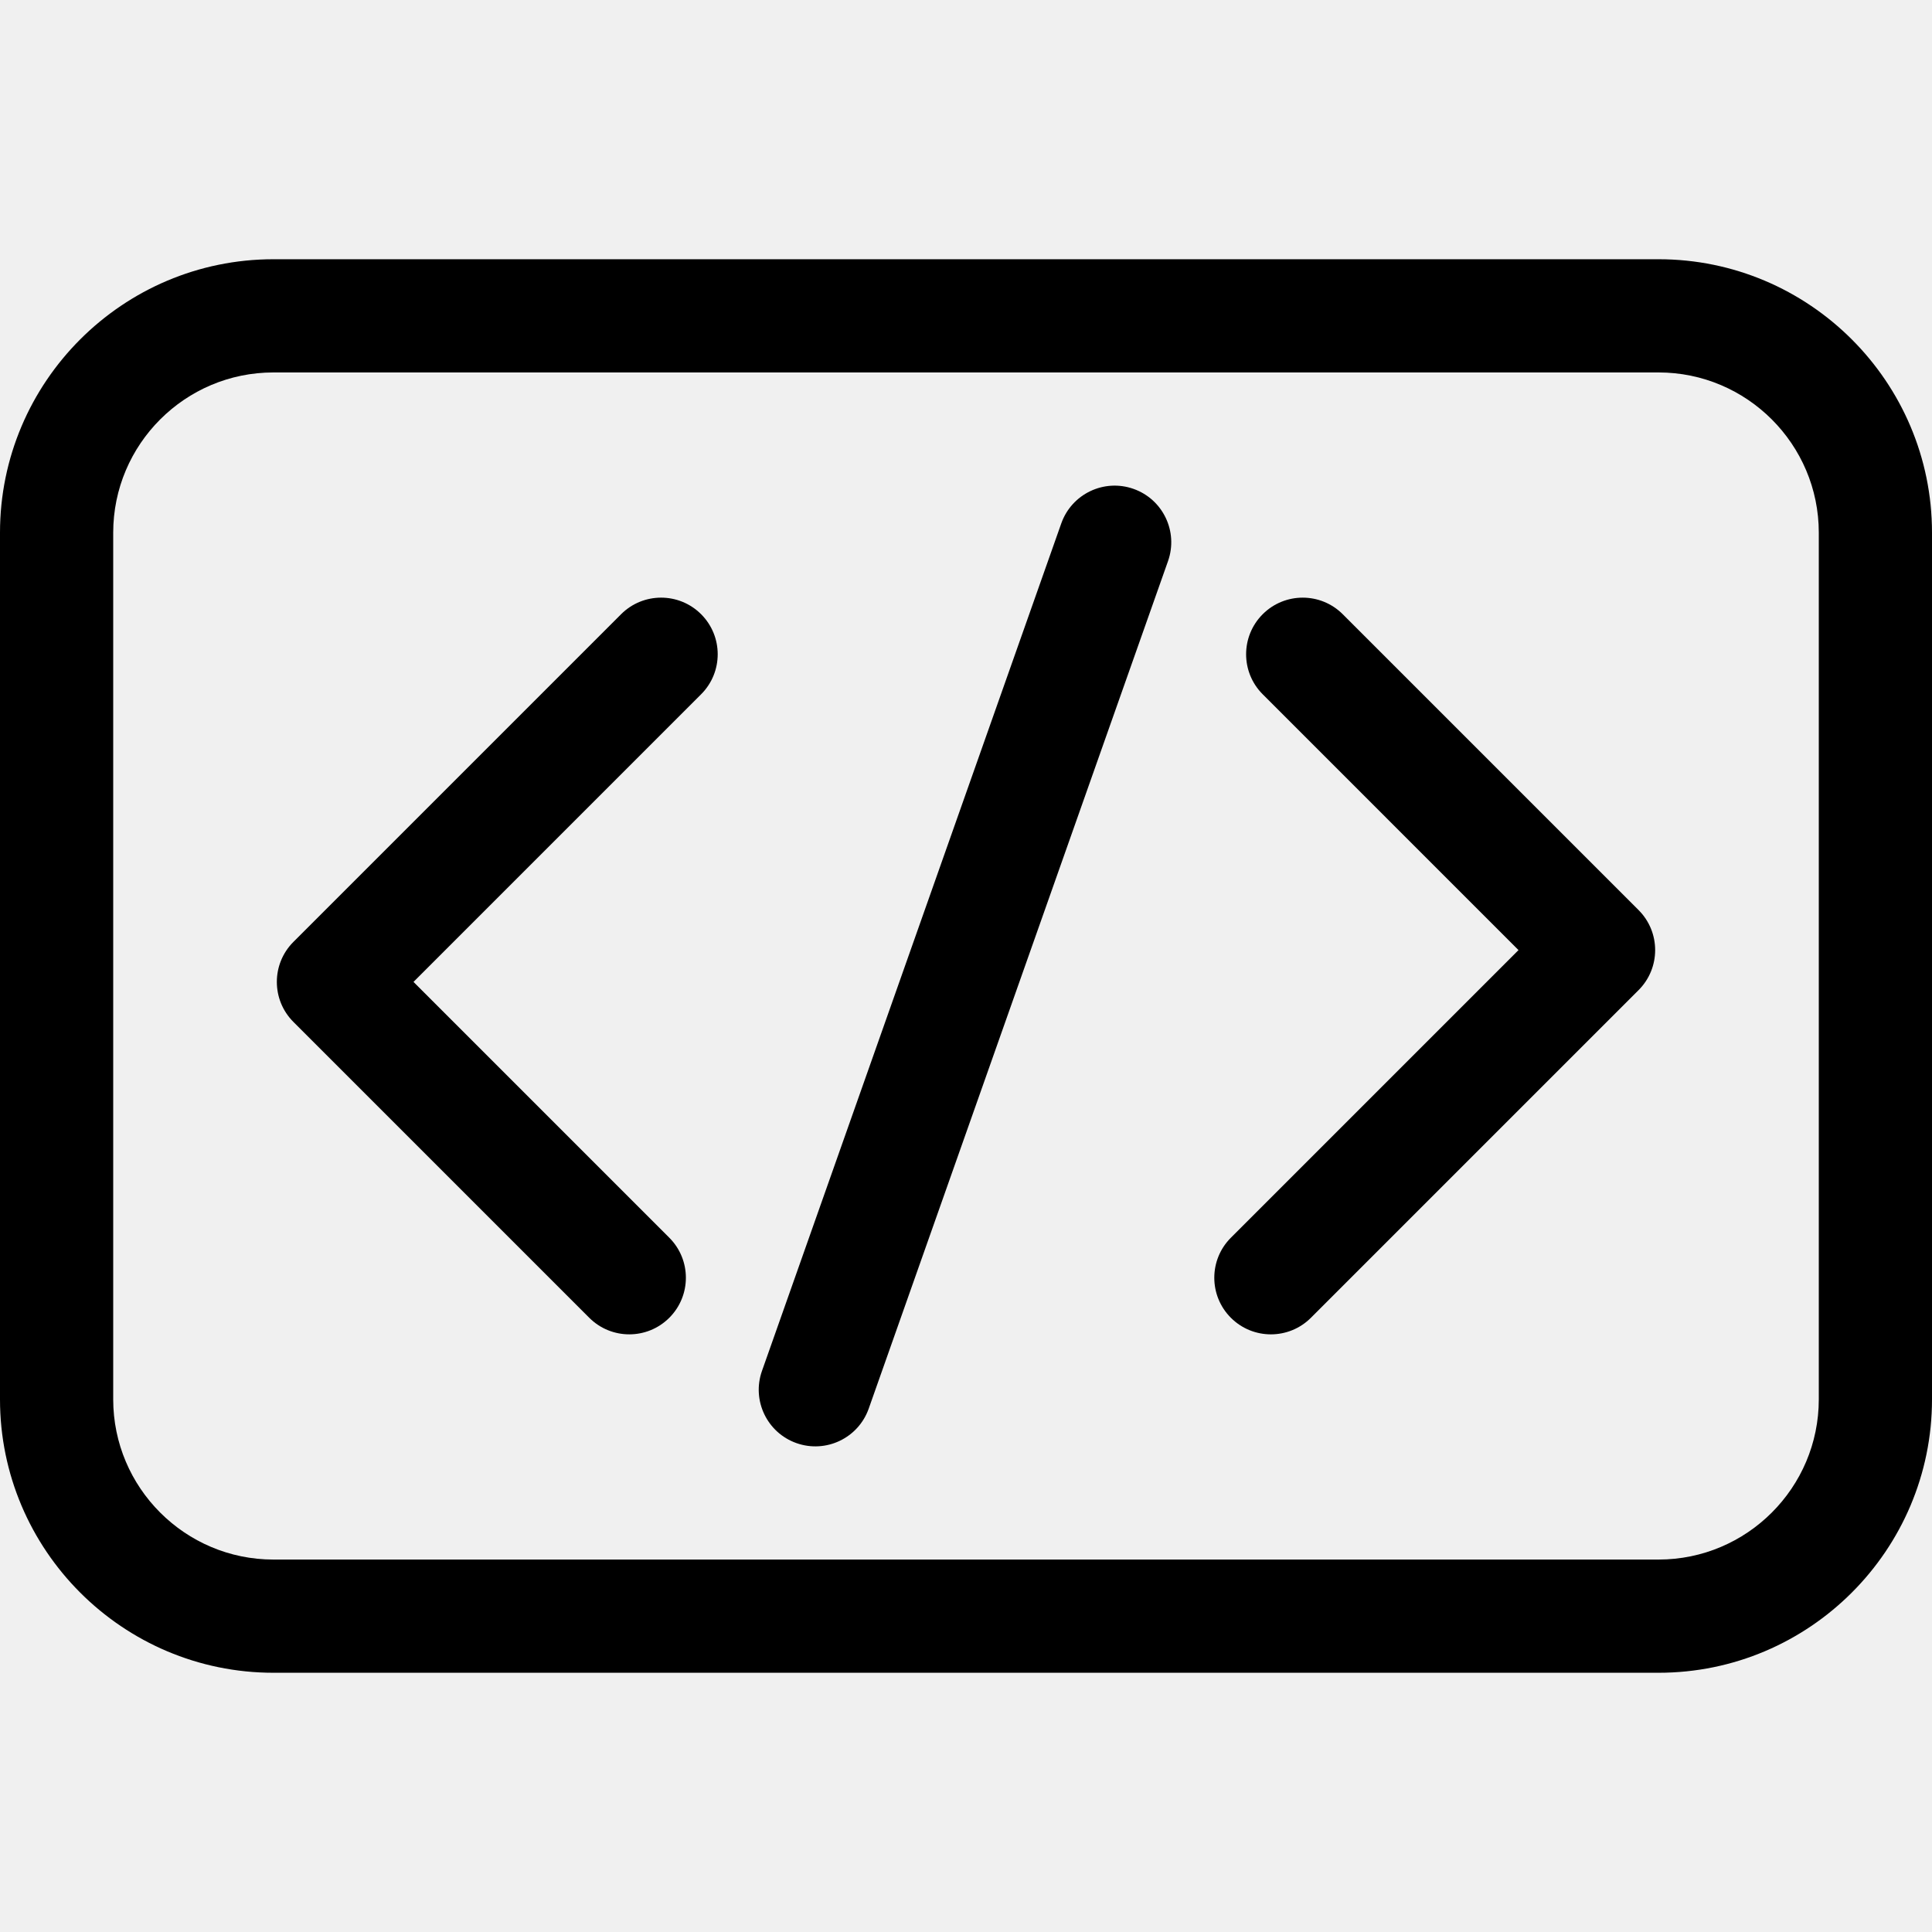
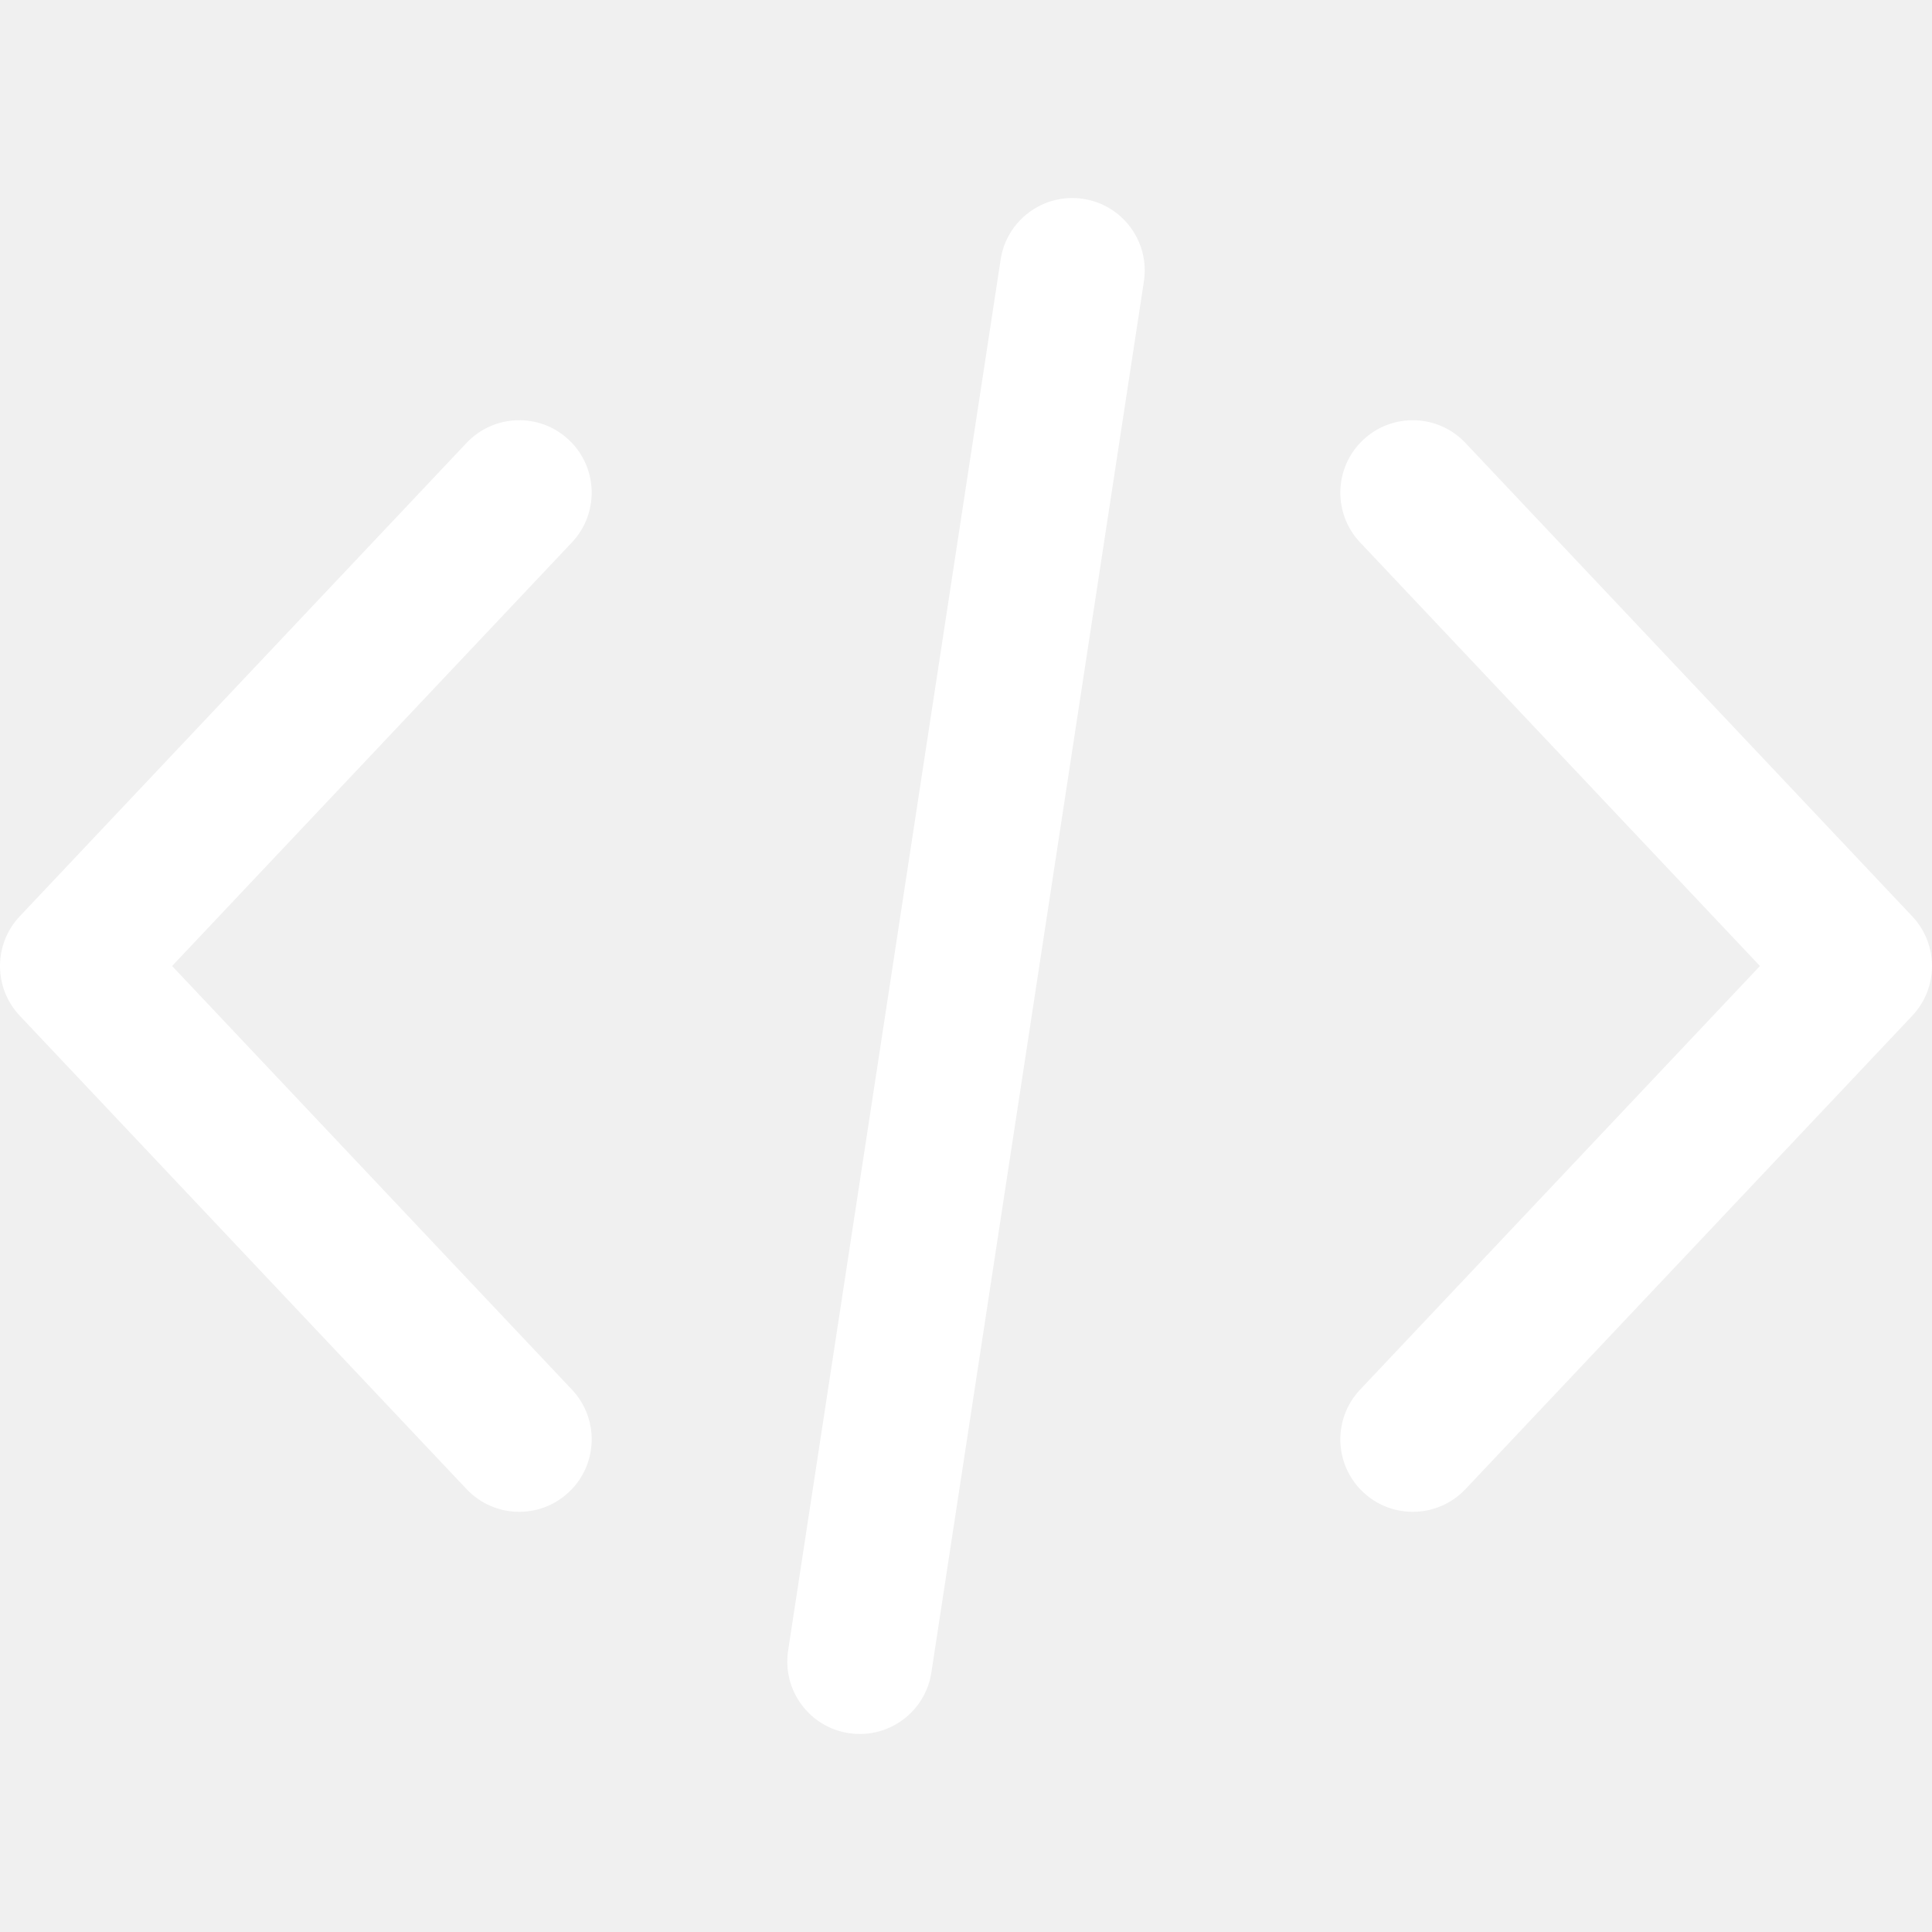
- <svg xmlns="http://www.w3.org/2000/svg" id="Capa_1" enable-background="new 0 0 512 512" height="512" viewBox="0 0 512 512" width="512">
+ <svg xmlns="http://www.w3.org/2000/svg" version="1.1" width="512" height="512" x="0" y="0" viewBox="0 0 511.997 511.997" style="enable-background:new 0 0 512 512" xml:space="preserve" class="">
  <g>
-     <path d="m164.593 162.777-86.833 86.833c-5.858 5.858-5.858 15.355 0 21.213l78.4 78.4c5.857 5.858 15.355 5.859 21.213 0 5.858-5.858 5.858-15.355 0-21.213l-67.793-67.794 76.226-76.227c5.858-5.858 5.858-15.355 0-21.213s-15.356-5.858-21.213.001z" />
-     <path d="m355.84 162.777c-5.857-5.858-15.355-5.858-21.213 0s-5.858 15.355 0 21.213l67.793 67.794-76.226 76.227c-5.858 5.858-5.858 15.355 0 21.213 5.857 5.858 15.355 5.859 21.213 0l86.833-86.833c5.858-5.858 5.858-15.355 0-21.213z" />
-     <path d="m300.389 129.558c-7.814-2.76-16.38 1.338-19.139 9.149l-79.318 224.597c-2.758 7.812 1.337 16.38 9.149 19.139 7.809 2.758 16.38-1.336 19.139-9.149l79.318-224.597c2.758-7.812-1.338-16.381-9.149-19.139z" />
-     <path d="m439.536 68.701h-367.072c-39.957 0-72.464 32.507-72.464 72.464v229.67c0 39.957 32.507 72.464 72.464 72.464h367.072c39.957 0 72.464-32.507 72.464-72.464v-229.67c0-39.957-32.507-72.464-72.464-72.464zm42.464 302.134c0 23.415-19.049 42.464-42.464 42.464h-367.072c-23.415 0-42.464-19.049-42.464-42.464v-229.67c0-23.415 19.049-42.464 42.464-42.464h367.072c23.415 0 42.464 19.049 42.464 42.464z" />
+     <g>
+       <g>
+         <path d="M506.76,242.828l-118.4-125.44c-7.277-7.718-19.424-8.07-27.142-0.787c-7.706,7.277-8.064,19.43-0.781,27.142    l105.965,112.256L360.437,368.268c-7.283,7.712-6.925,19.859,0.781,27.142c3.712,3.501,8.454,5.235,13.178,5.235    c5.101,0,10.195-2.022,13.965-6.01l118.4-125.446C513.742,261.785,513.742,250.226,506.76,242.828z" fill="#ffffff" data-original="#000000" style="" class="" />
+       </g>
+     </g>
+     <g>
+       <g>
+         <path d="M151.566,368.262L45.608,255.999l105.958-112.262c7.277-7.712,6.925-19.866-0.787-27.142    c-7.706-7.277-19.866-6.925-27.142,0.787l-118.4,125.44c-6.982,7.398-6.982,18.963,0,26.362L123.643,394.63    c3.776,4,8.864,6.016,13.965,6.016c4.723,0,9.466-1.741,13.171-5.242C158.498,388.127,158.843,375.974,151.566,368.262z" fill="#ffffff" data-original="#000000" style="" class="" />
+       </g>
+     </g>
+     <g>
+       <g>
+         <path d="M287.061,52.697c-10.477-1.587-20.282,5.606-21.882,16.083l-56.32,368.64c-1.6,10.483,5.6,20.282,16.083,21.882    c0.986,0.147,1.958,0.218,2.925,0.218c9.325,0,17.504-6.803,18.957-16.301l56.32-368.64    C304.744,64.095,297.544,54.297,287.061,52.697z" fill="#ffffff" data-original="#000000" style="" class="" />
+       </g>
+     </g>
+     <g>
+ </g>
+     <g>
+ </g>
+     <g>
+ </g>
+     <g>
+ </g>
+     <g>
+ </g>
+     <g>
+ </g>
+     <g>
+ </g>
+     <g>
+ </g>
+     <g>
+ </g>
+     <g>
+ </g>
+     <g>
+ </g>
+     <g>
+ </g>
+     <g>
+ </g>
+     <g>
+ </g>
+     <g>
+ </g>
  </g>
</svg>
